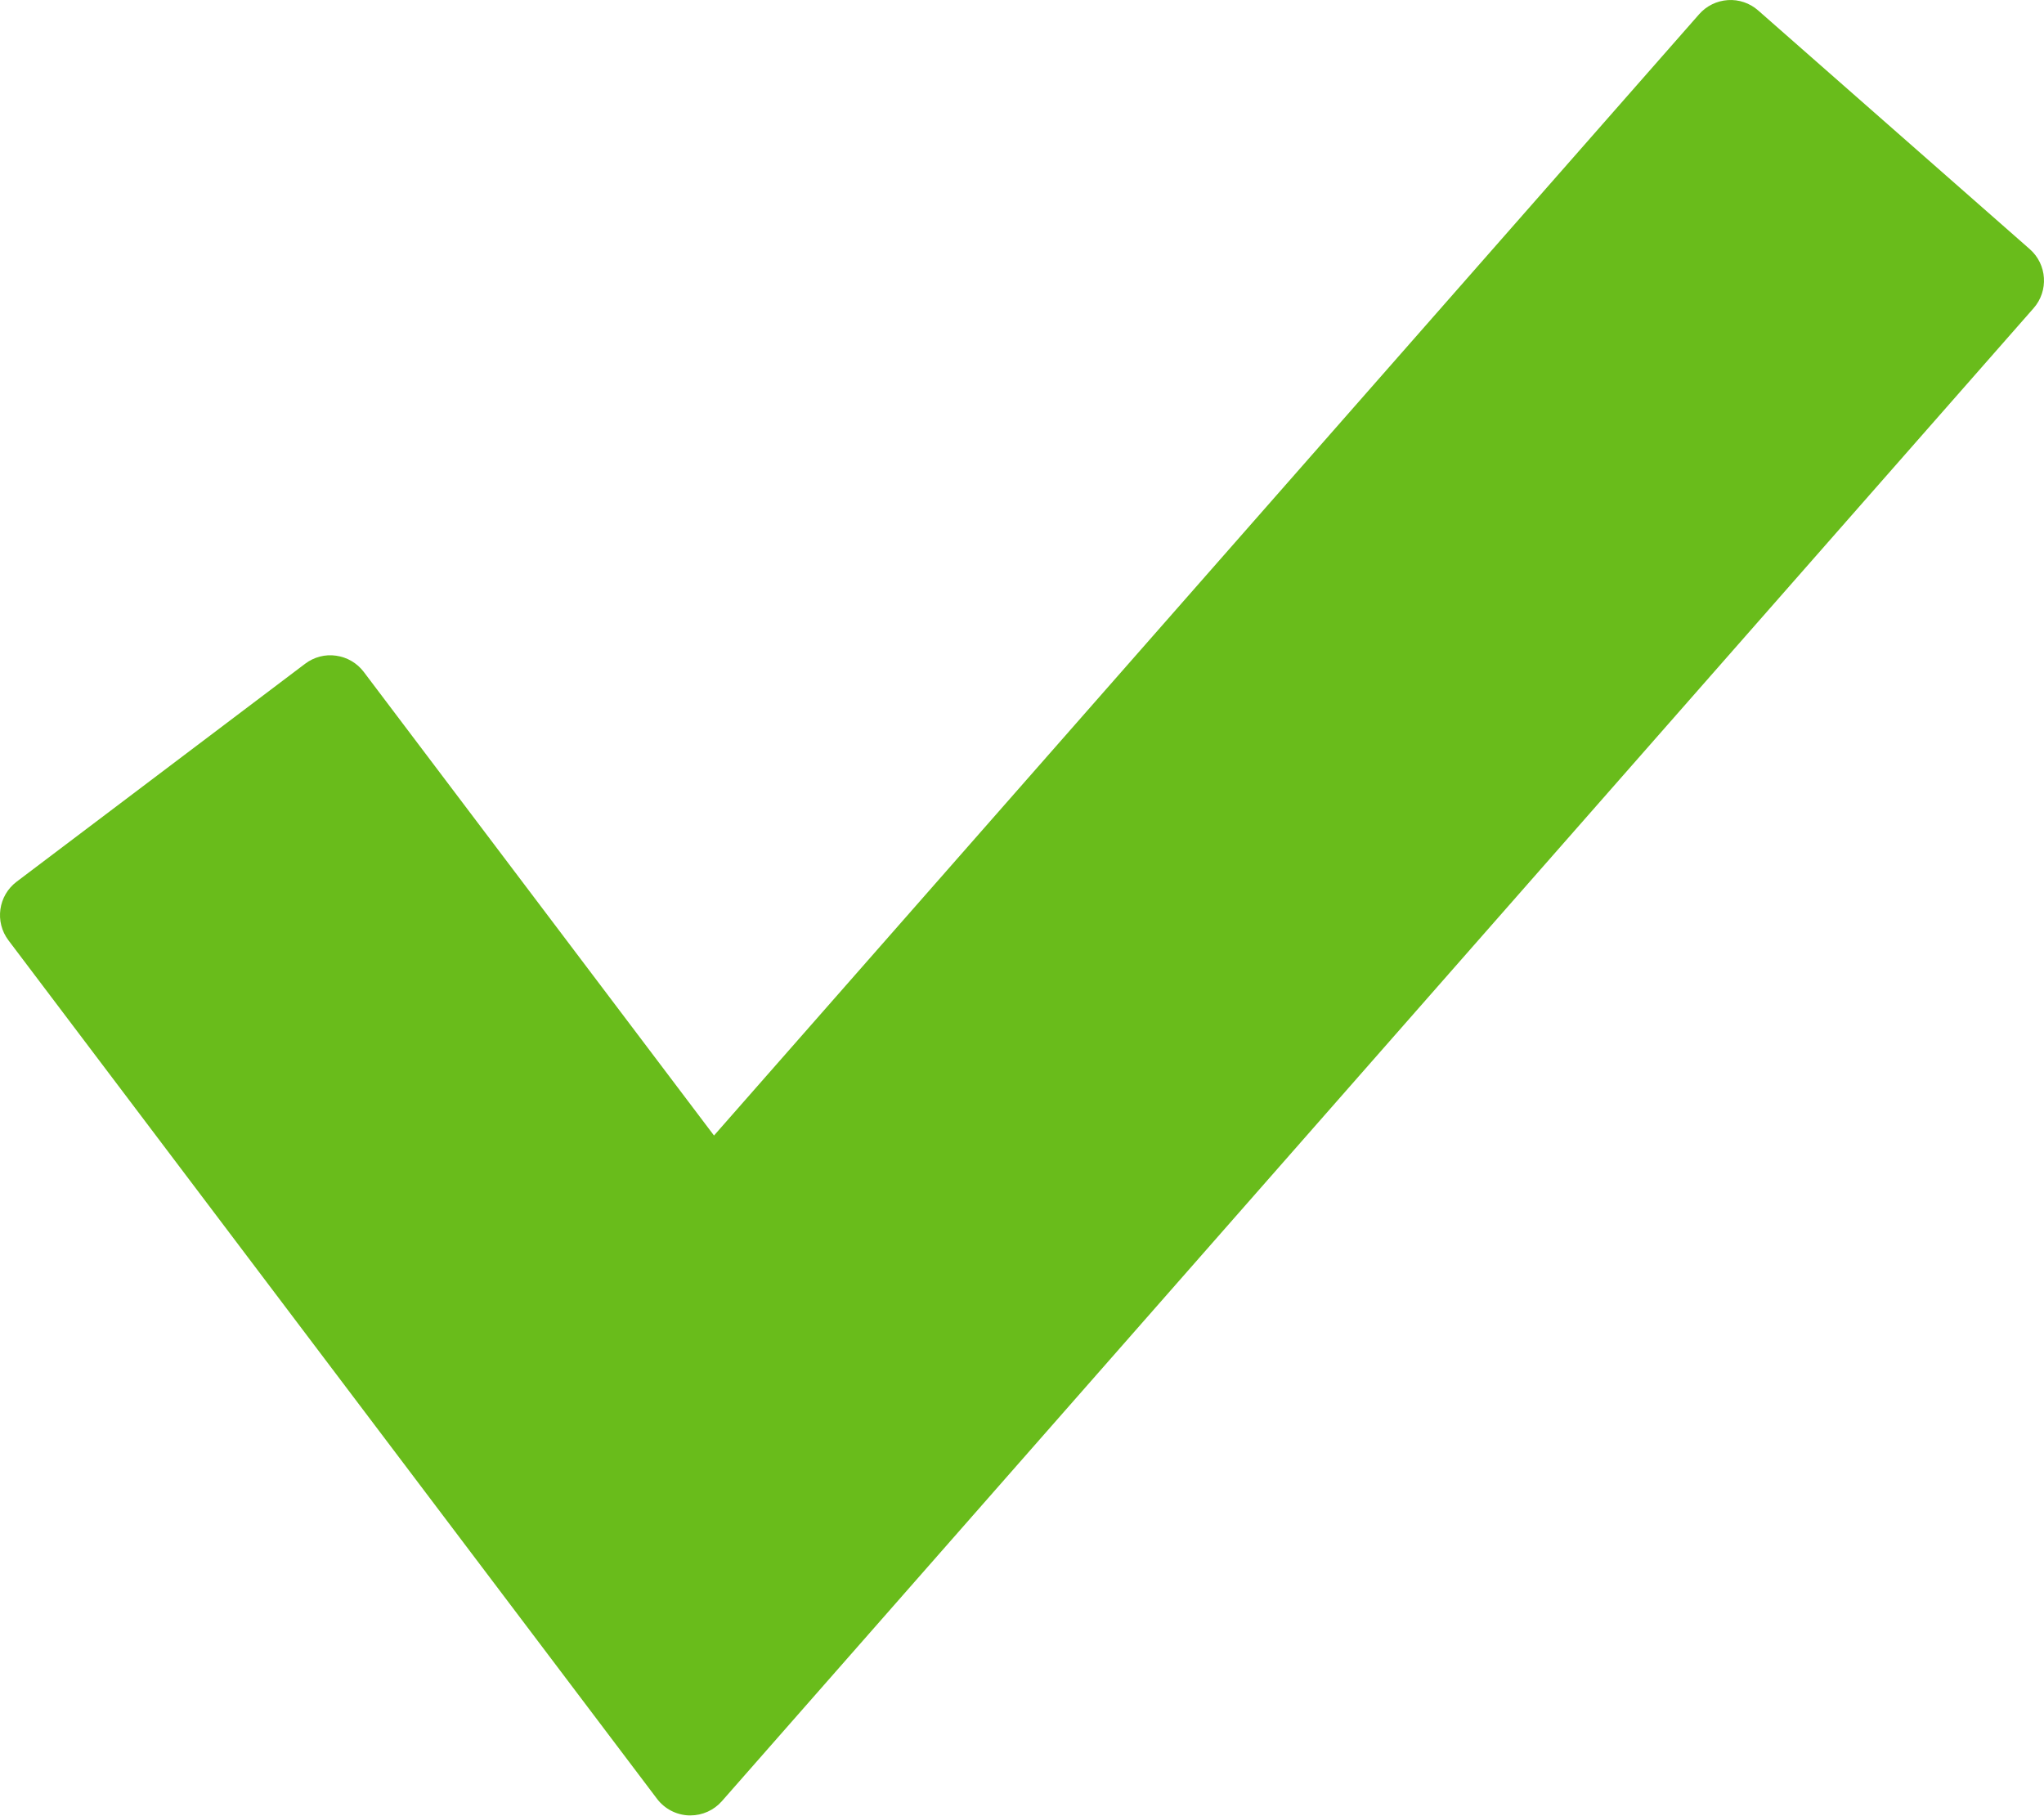
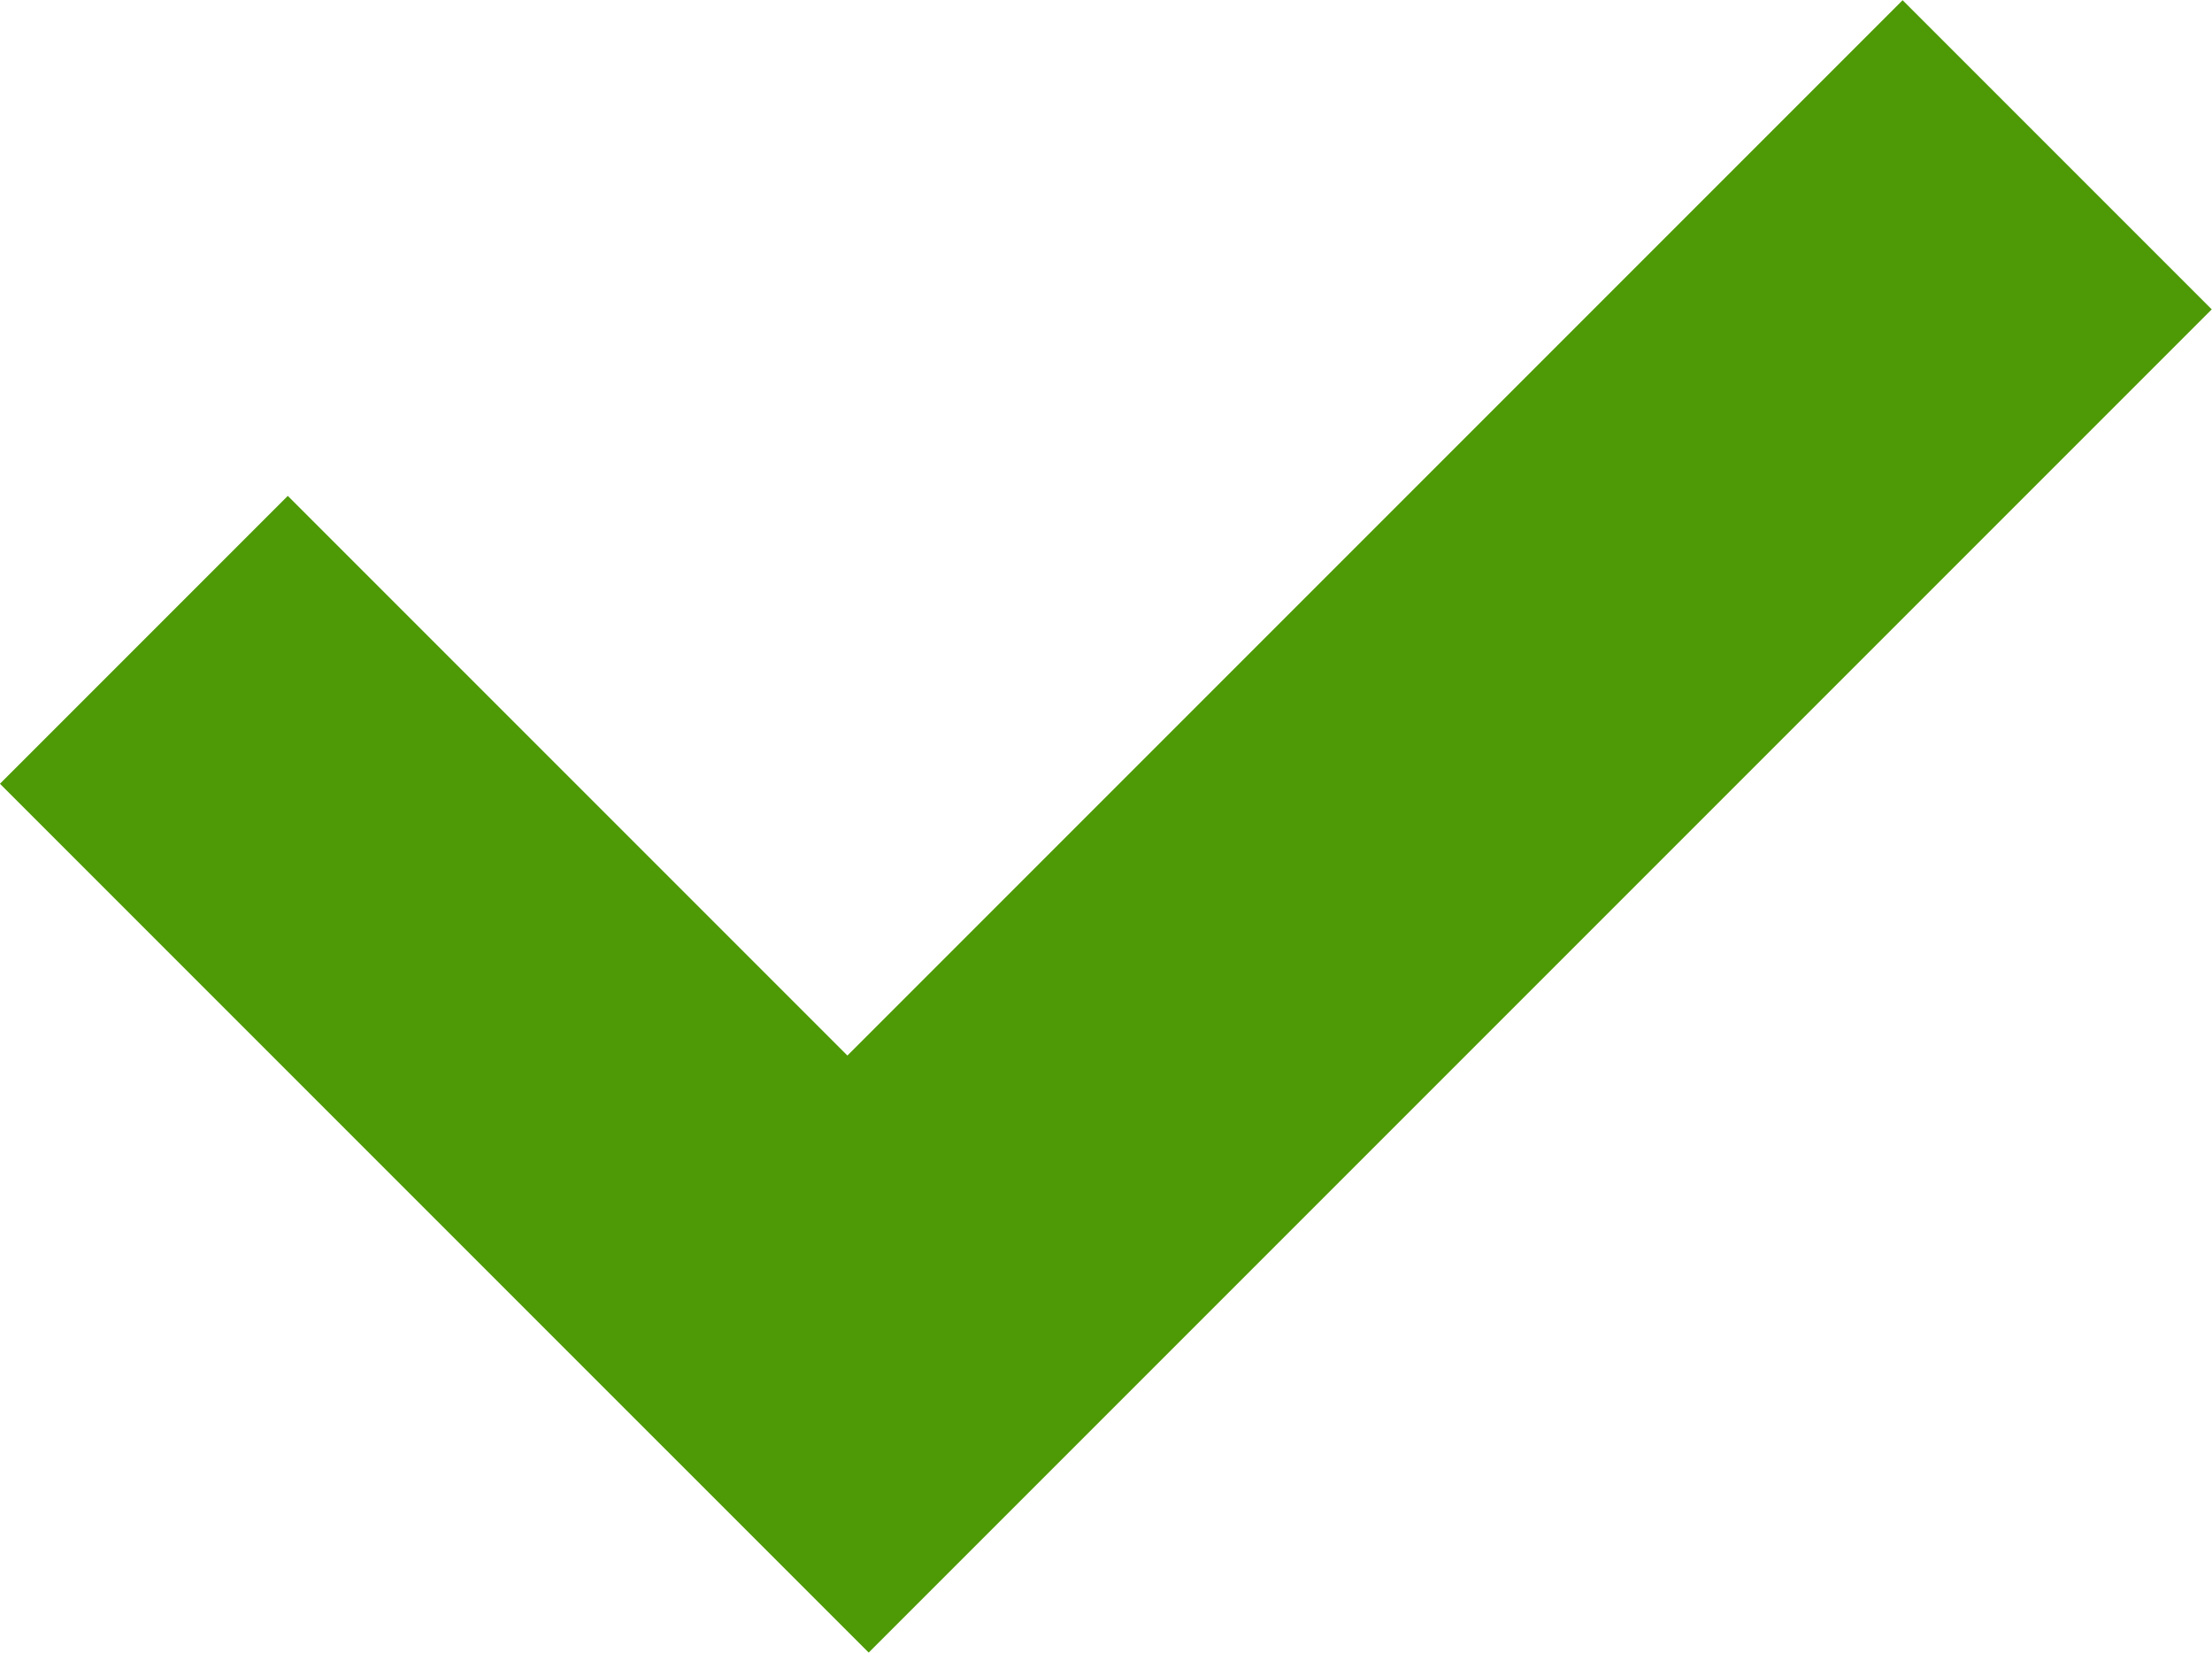
- <svg xmlns="http://www.w3.org/2000/svg" width="55.529mm" height="49.316mm" viewBox="0 0 196.756 174.742" id="svg6748" version="1.1">
-   <defs id="defs6750" />
-   <g id="layer1" transform="translate(1241.235,-202.1341)">
-     <g transform="matrix(1.560245,0,0,1.560245,-1183.656,226.0175)" style="display:inline;opacity:1;fill:#69bc1b;fill-opacity:1" id="g7924-2">
-       <path style="fill:#69bc1b;fill-opacity:1" d="M 88.324,0.062 71.568,-14.663 c -0.514,-0.455 -1.198,-0.686 -1.872,-0.638 -0.683,0.045 -1.322,0.359 -1.774,0.875 L 7.147,54.745 -14.462,26.143 c -0.412,-0.545 -1.026,-0.906 -1.704,-0.999 -0.677,-0.101 -1.368,0.083 -1.913,0.497 l -17.799,13.445 c -1.138,0.86 -1.364,2.48 -0.504,3.618 L 3.631,95.665 c 0.468,0.619 1.191,0.996 1.966,1.024 0.031,0 0.063,0 0.094,0 0.742,0 1.449,-0.318 1.942,-0.878 L 88.558,3.708 c 0.943,-1.071 0.838,-2.705 -0.234,-3.646 z" id="path7926-2" />
-     </g>
+ <svg xmlns="http://www.w3.org/2000/svg" width="3.726mm" height="2.783mm" viewBox="0 0 13.202 9.861" id="svg4188" version="1.1">
+   <defs id="defs4190" />
+   <g id="layer1" transform="translate(-408.9654,-435.6477)">
+     <path style="color:#000000;clip-rule:nonzero;display:inline;overflow:visible;visibility:visible;opacity:1;isolation:auto;mix-blend-mode:normal;color-interpolation:sRGB;color-interpolation-filters:linearRGB;solid-color:#000000;solid-opacity:1;fill:#4e9a06;fill-opacity:1;fill-rule:nonzero;stroke:none;stroke-width:1;stroke-linecap:butt;stroke-linejoin:miter;stroke-miterlimit:4;stroke-dasharray:none;stroke-dashoffset:0;stroke-opacity:1;color-rendering:auto;image-rendering:auto;shape-rendering:auto;text-rendering:auto;enable-background:accumulate" d="m 420.322,435.648 -6.299,6.299 -3.34,-3.34 -1.718,1.718 5.185,5.185 8.016,-8.016 -1.845,-1.845 z" id="rect4328-3" />
  </g>
</svg>
